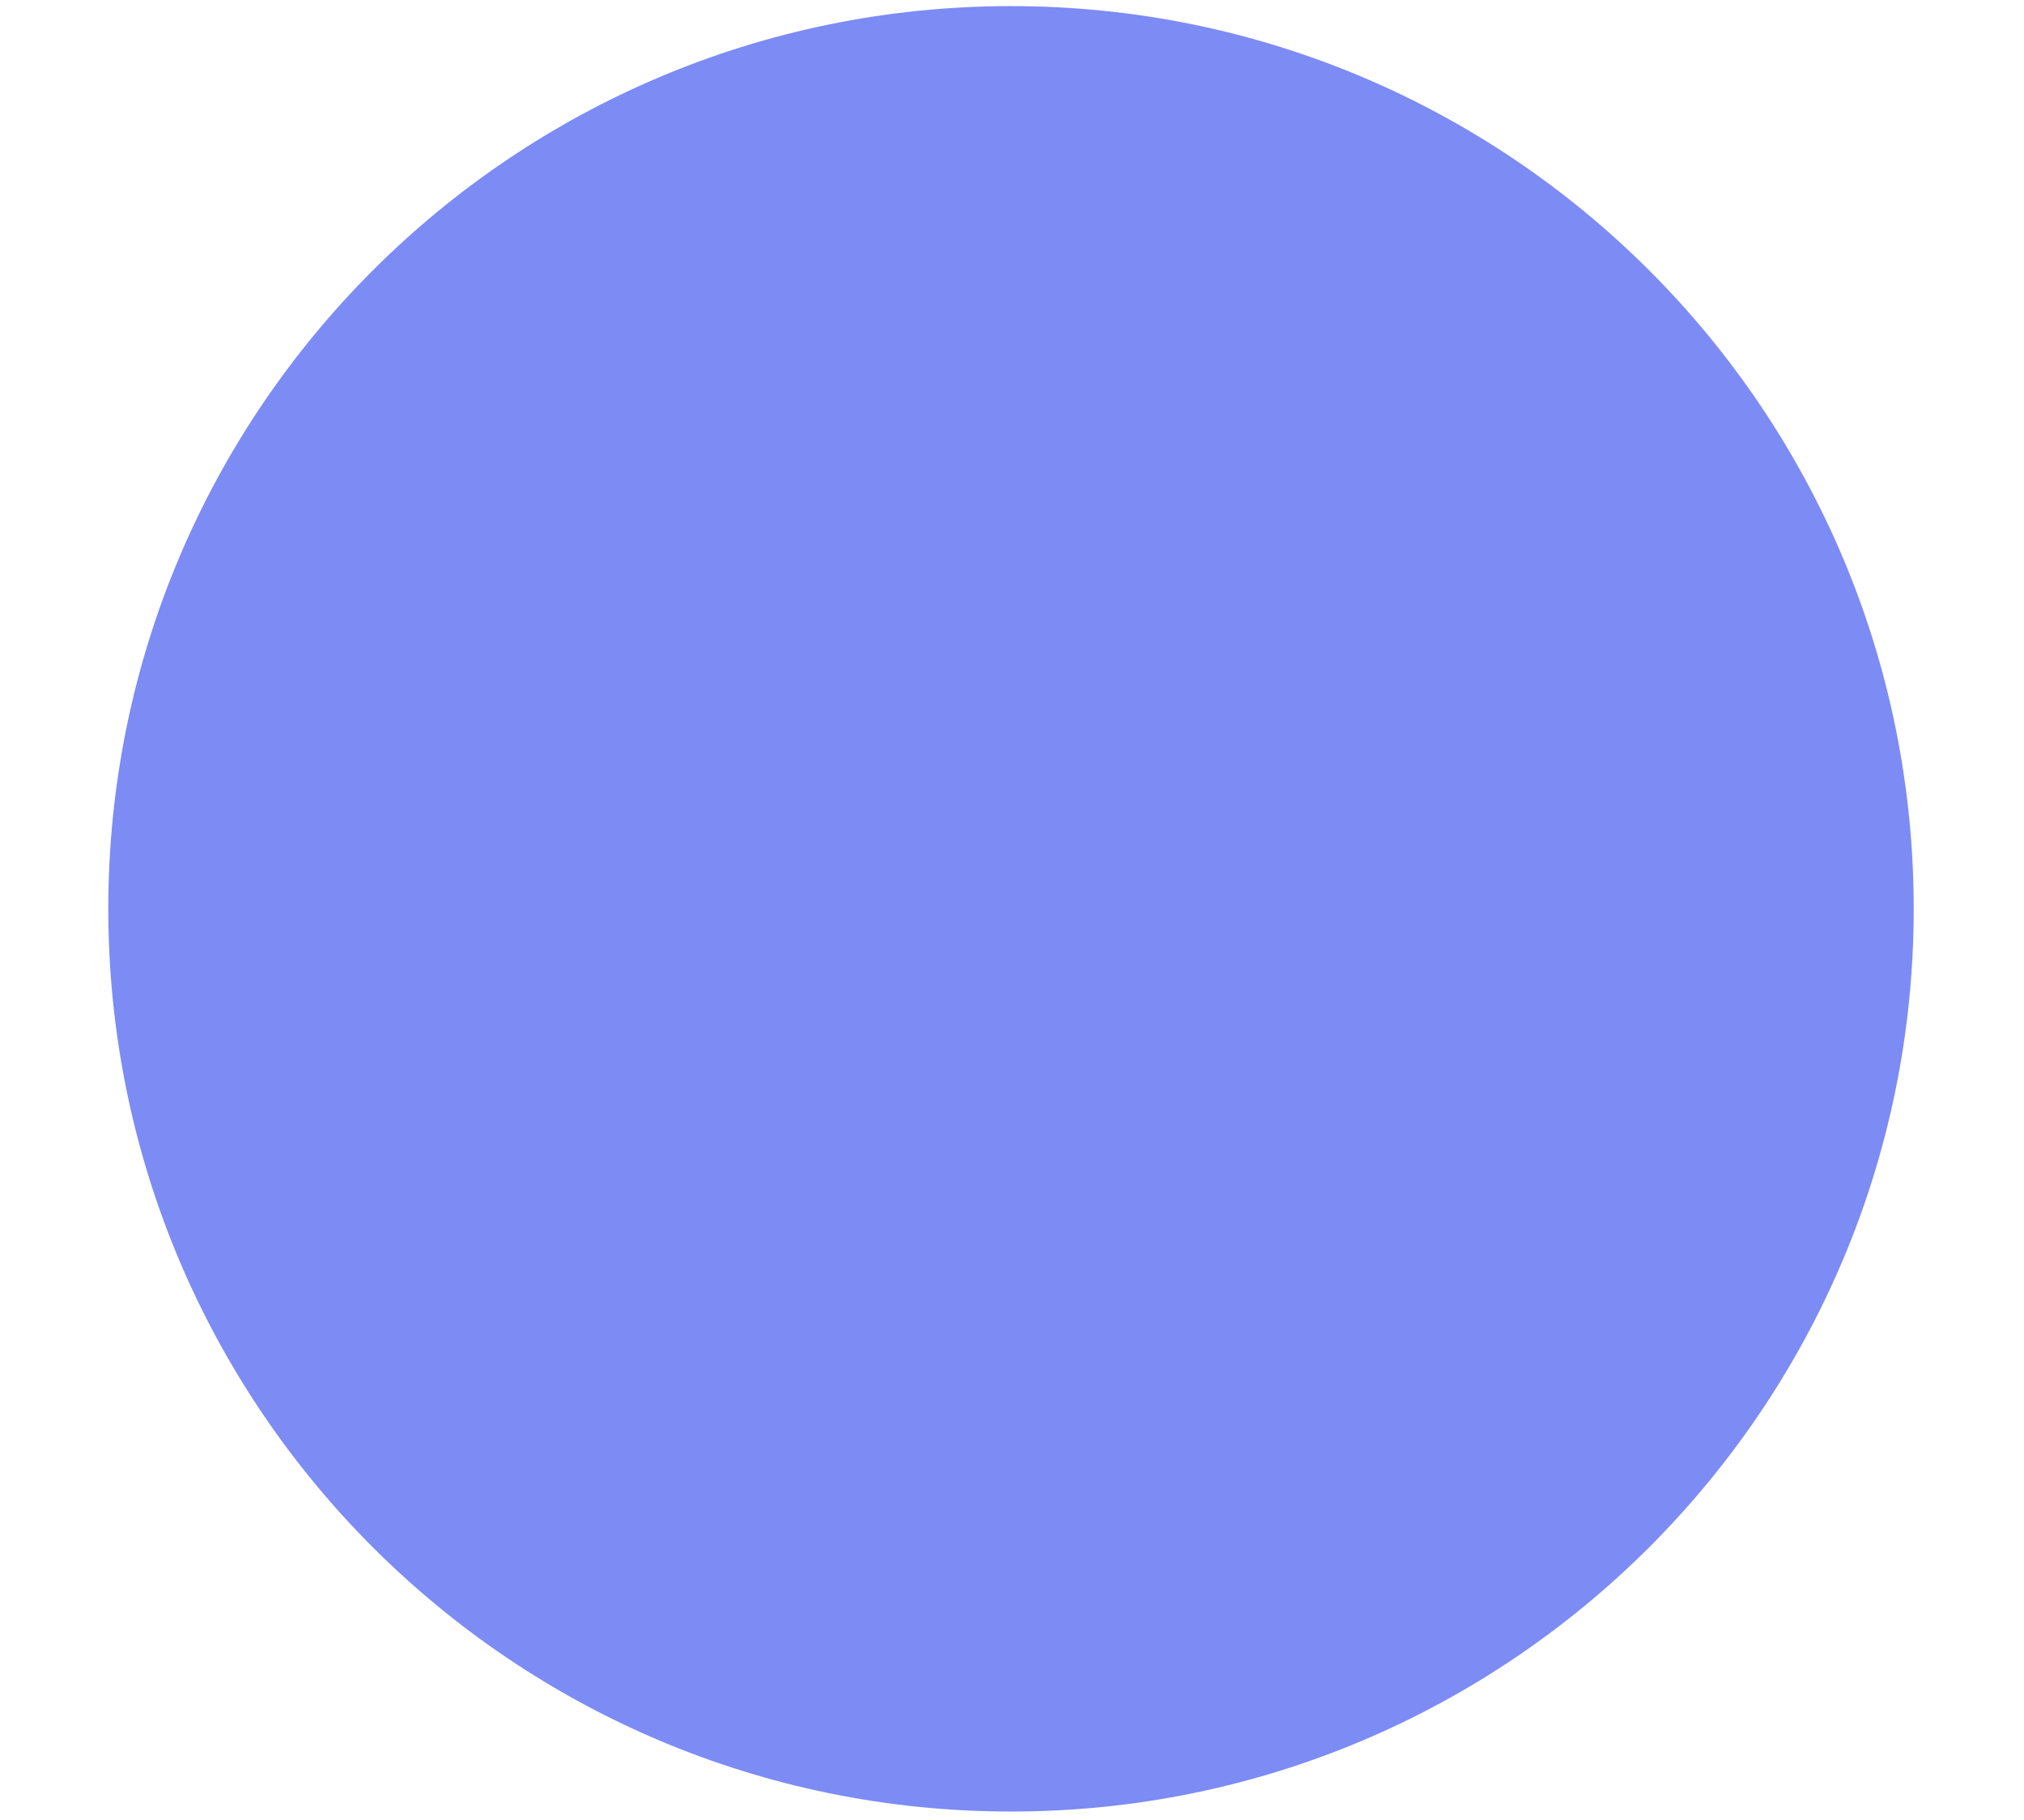
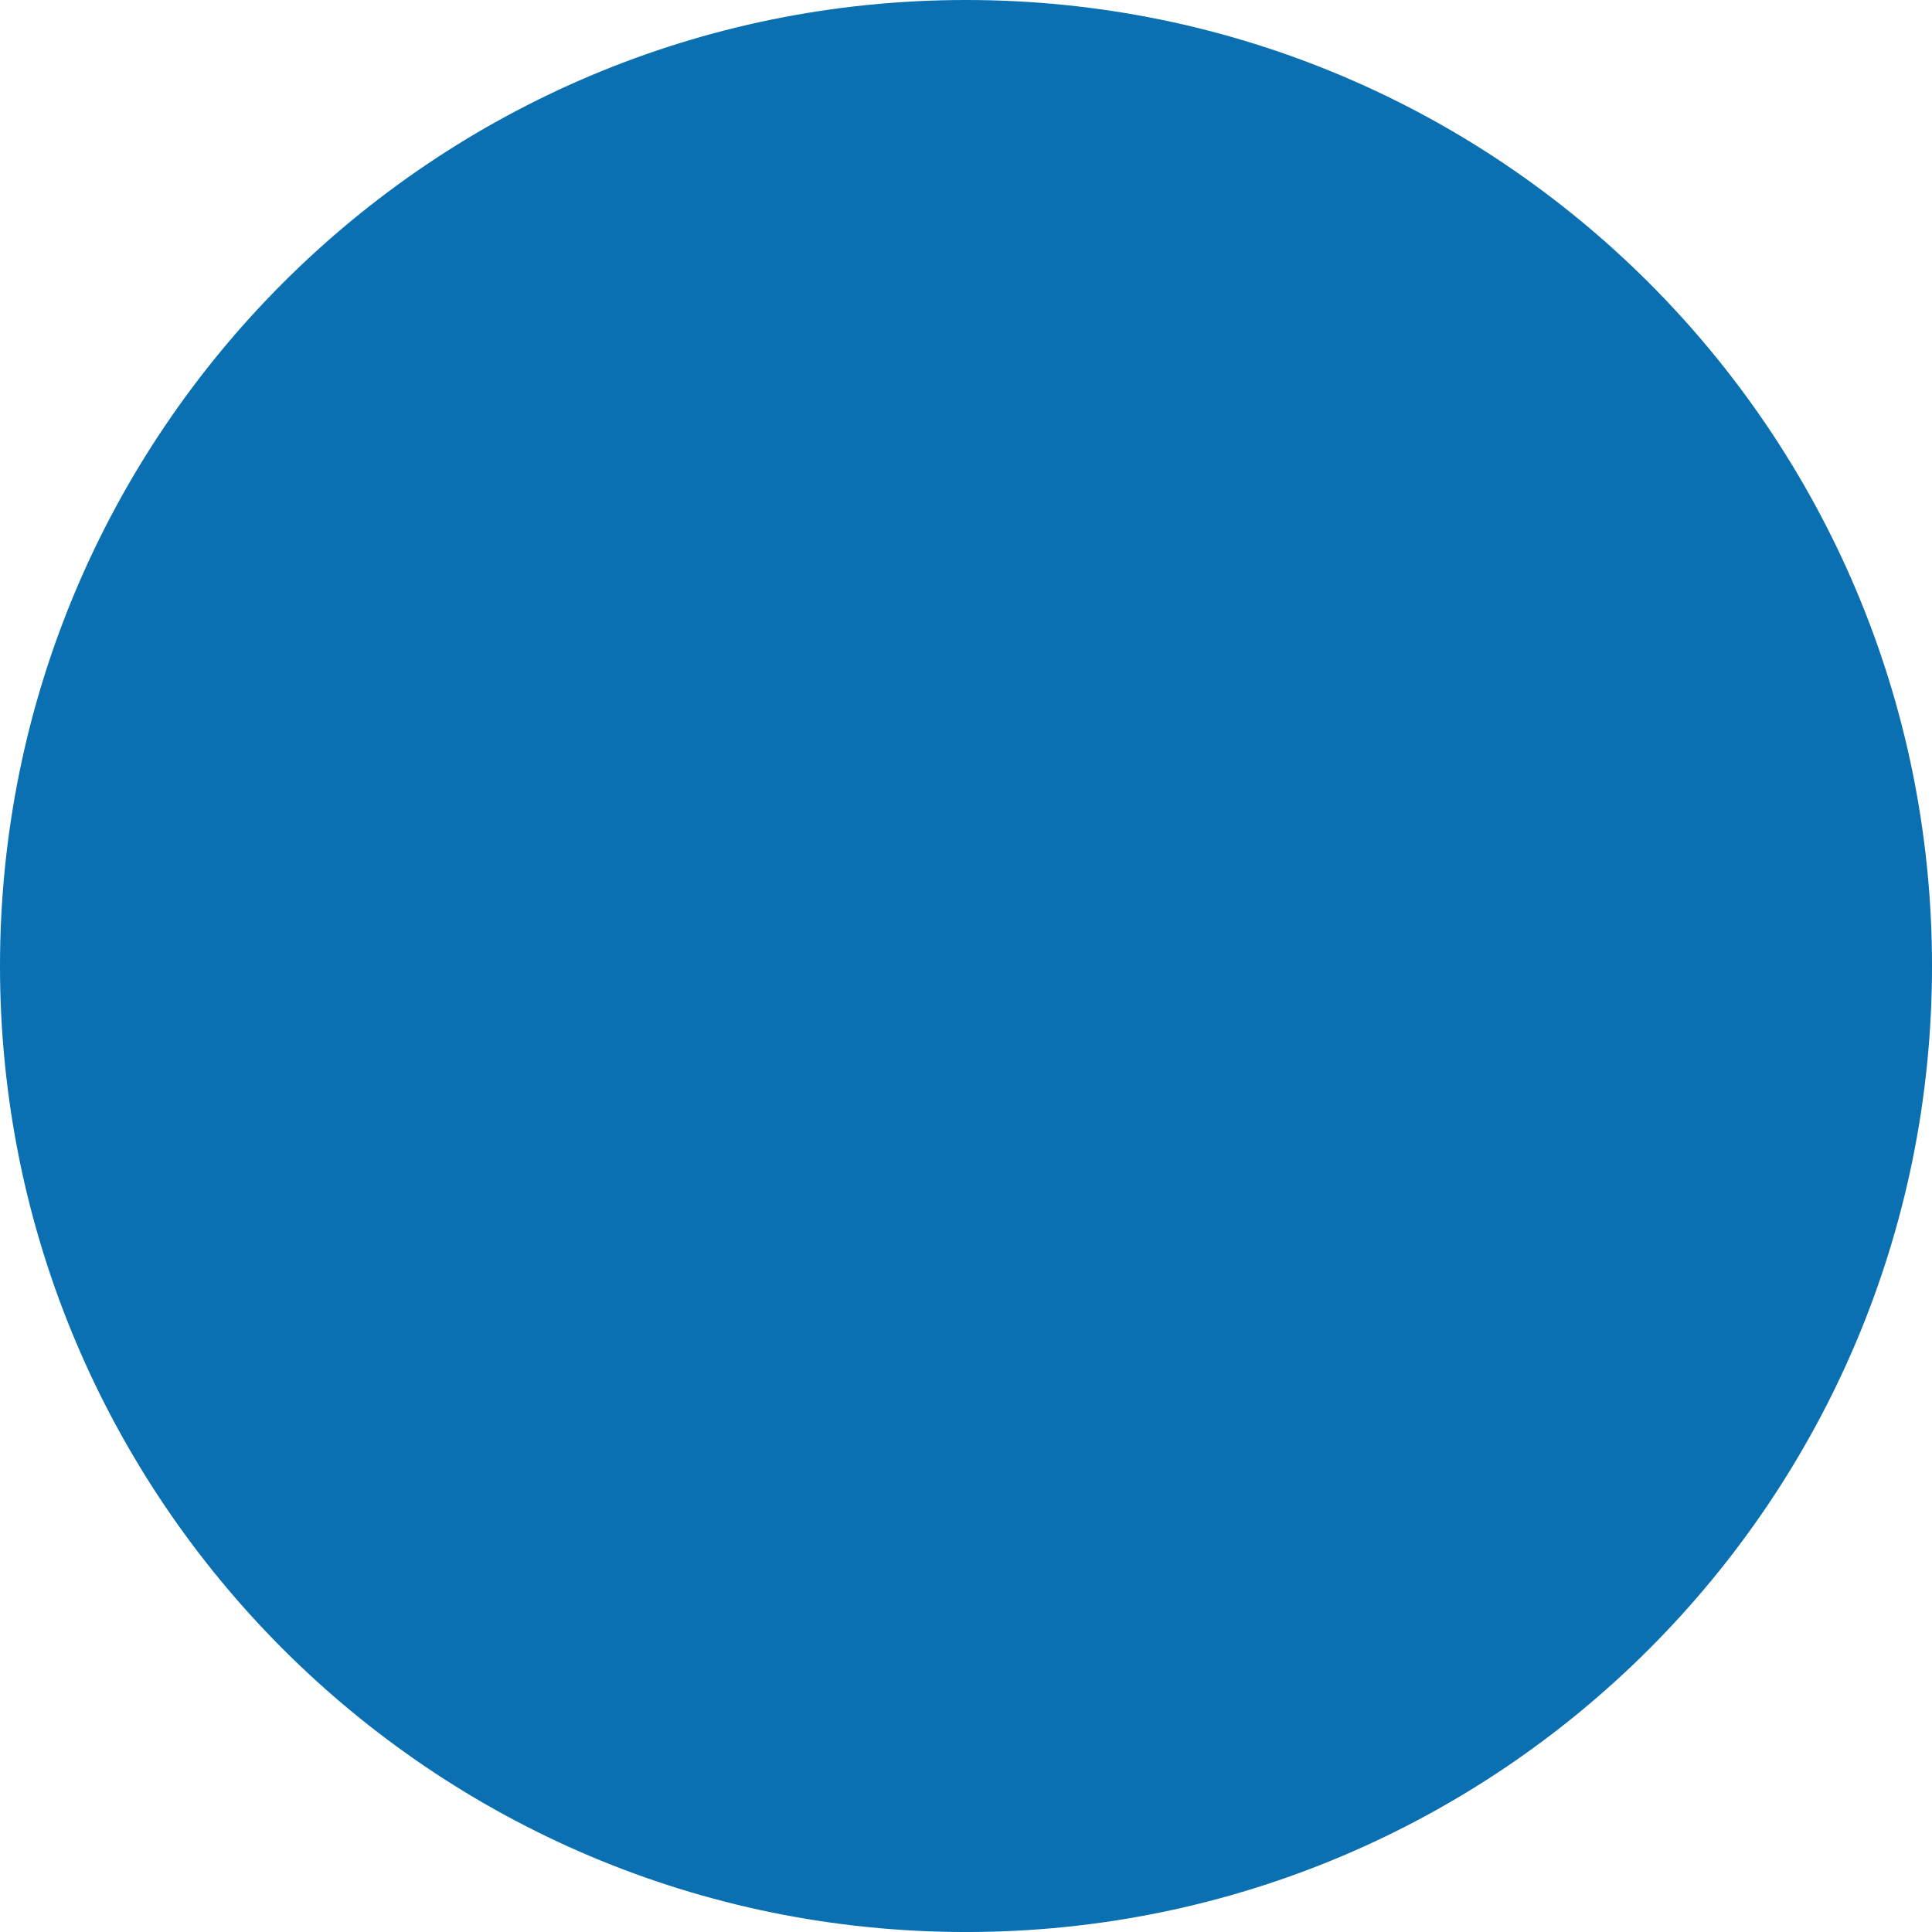
- <svg xmlns="http://www.w3.org/2000/svg" width="0.713pt" height="0.641pt" viewBox="0 0 0.713 0.641">
-   <defs />
-   <circle id="shape0" transform="translate(0.03815098, 0.002150982)" r="0.318" cx="0.318" cy="0.318" fill="#7d8bf5" fill-rule="evenodd" />
+ <svg xmlns="http://www.w3.org/2000/svg" id="Warstwa_1" data-name="Warstwa 1" viewBox="0 0 138.507 138.507">
+   <defs>
+     <style>.cls-1{fill:#0a70b2;}</style>
+   </defs>
+   <circle id="shape0" class="cls-1" cx="69.254" cy="69.254" r="69.254" />
</svg>
